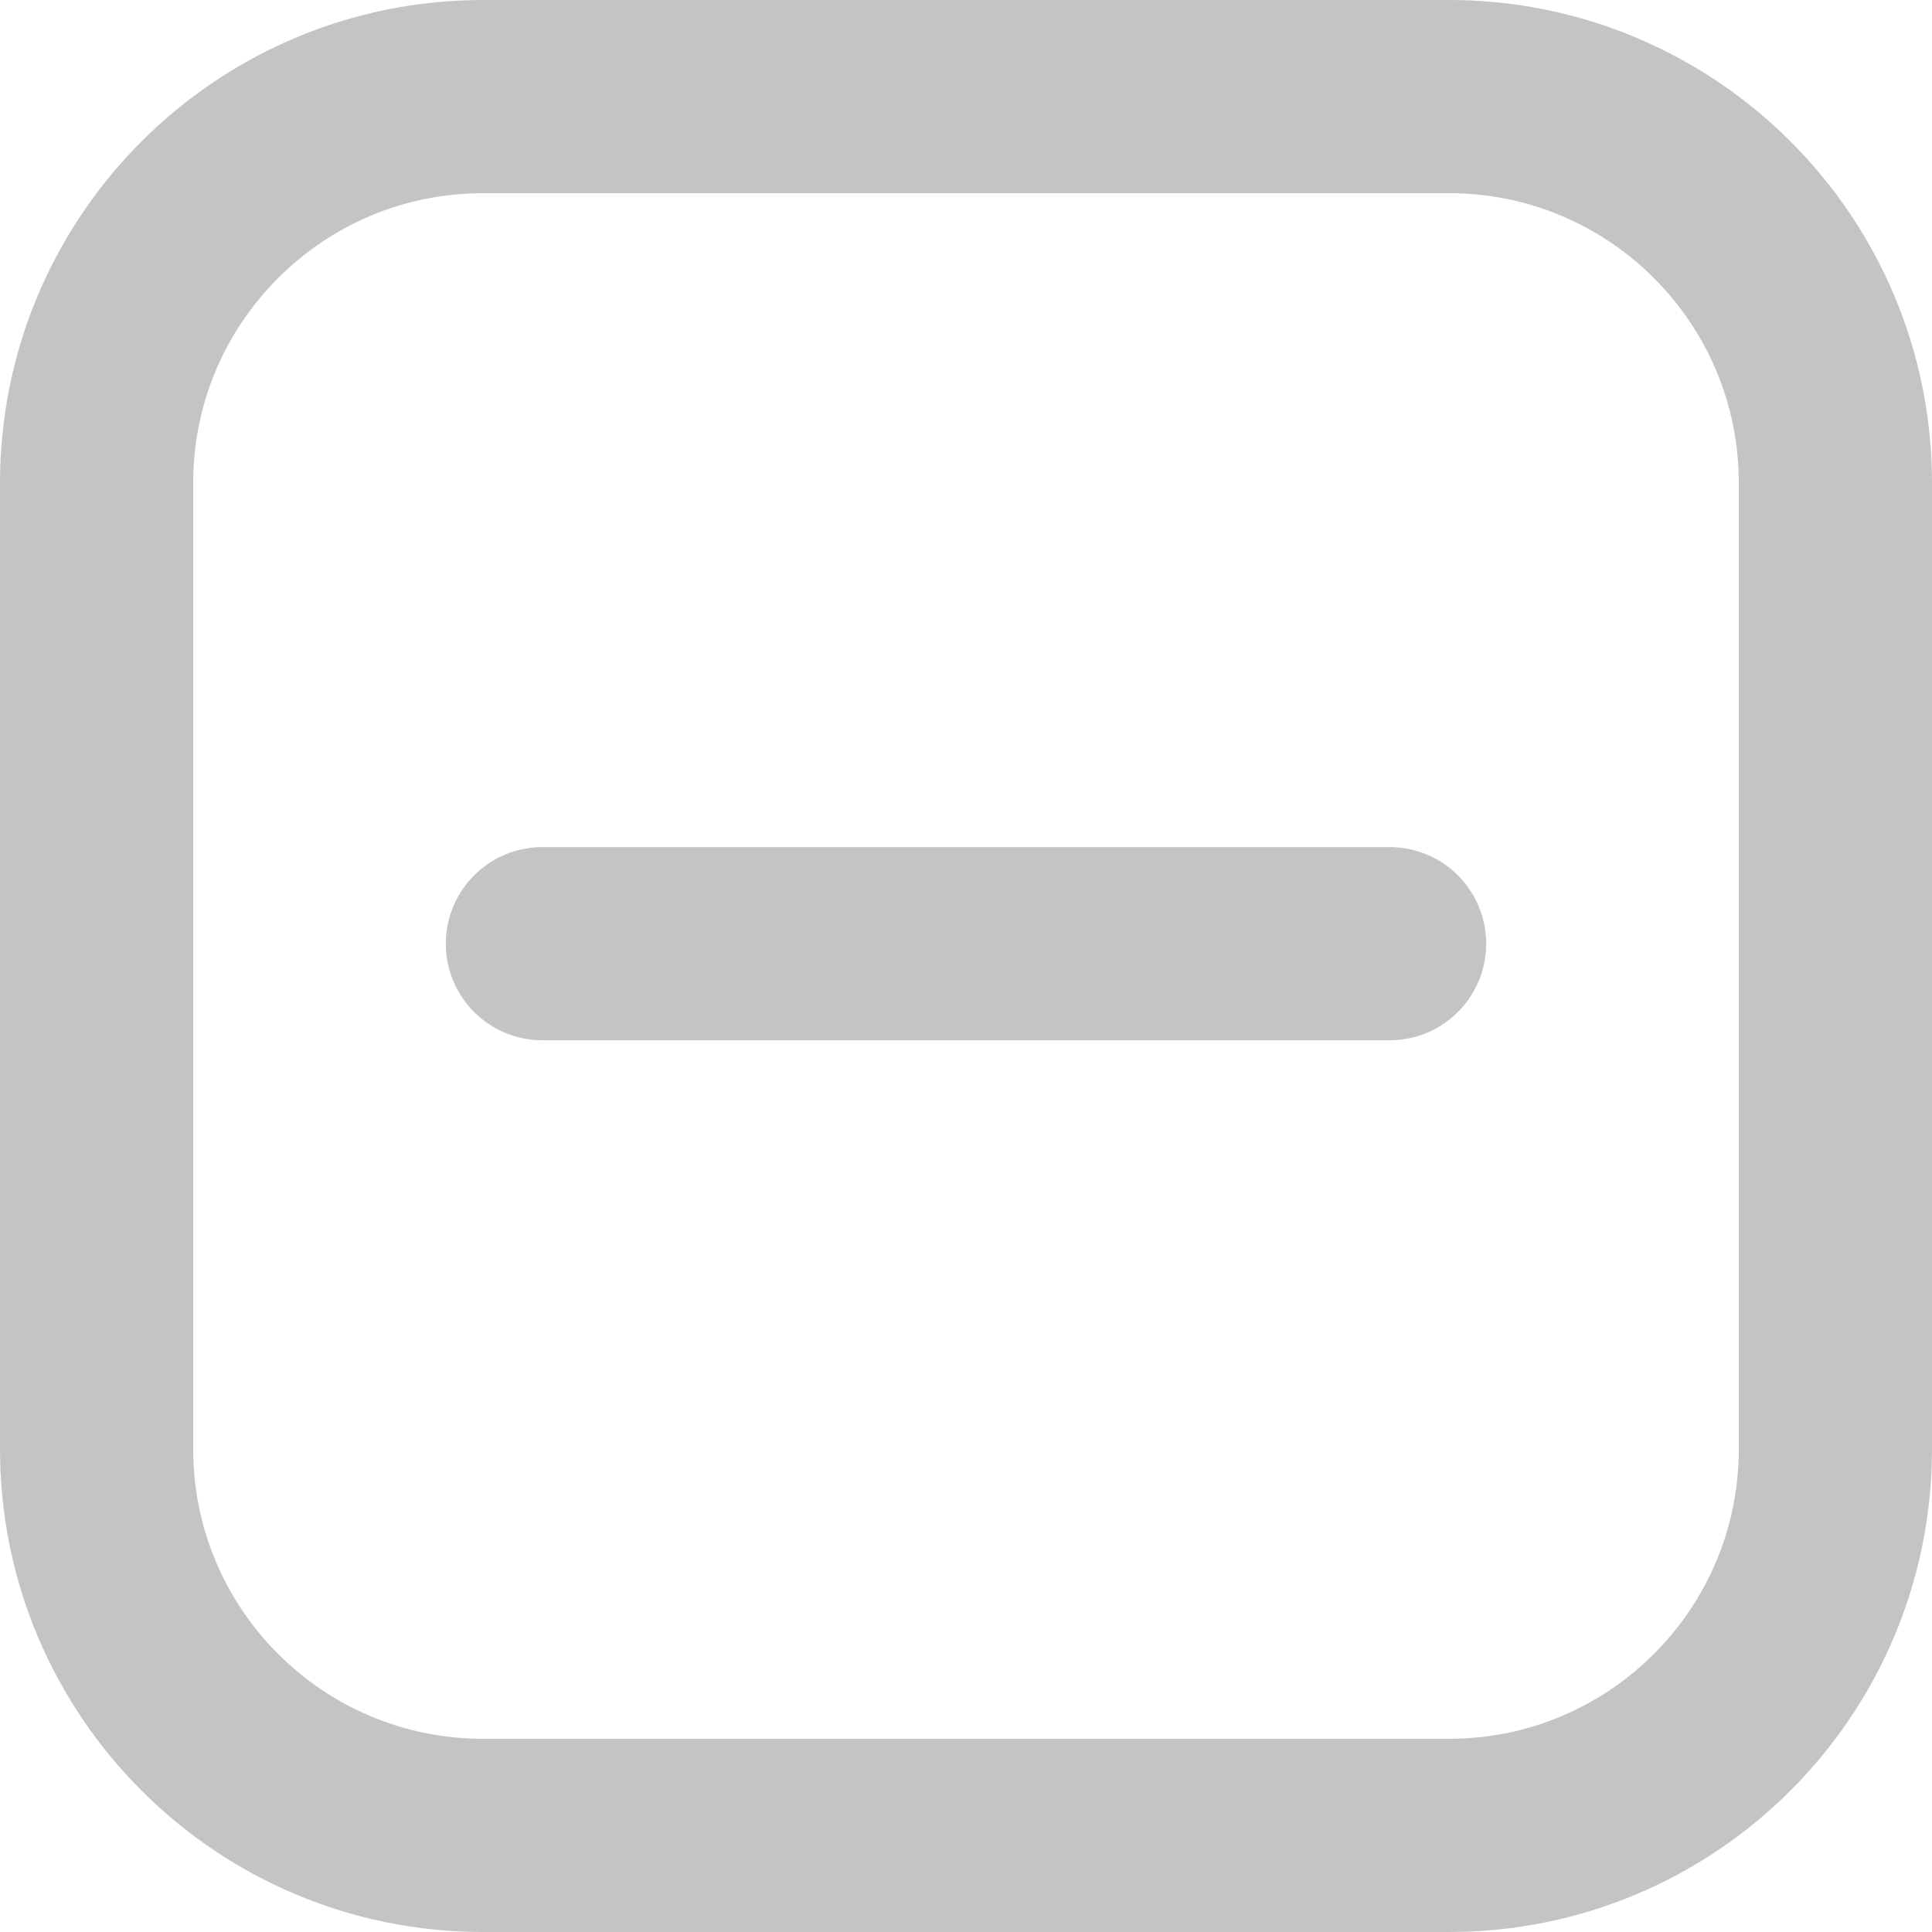
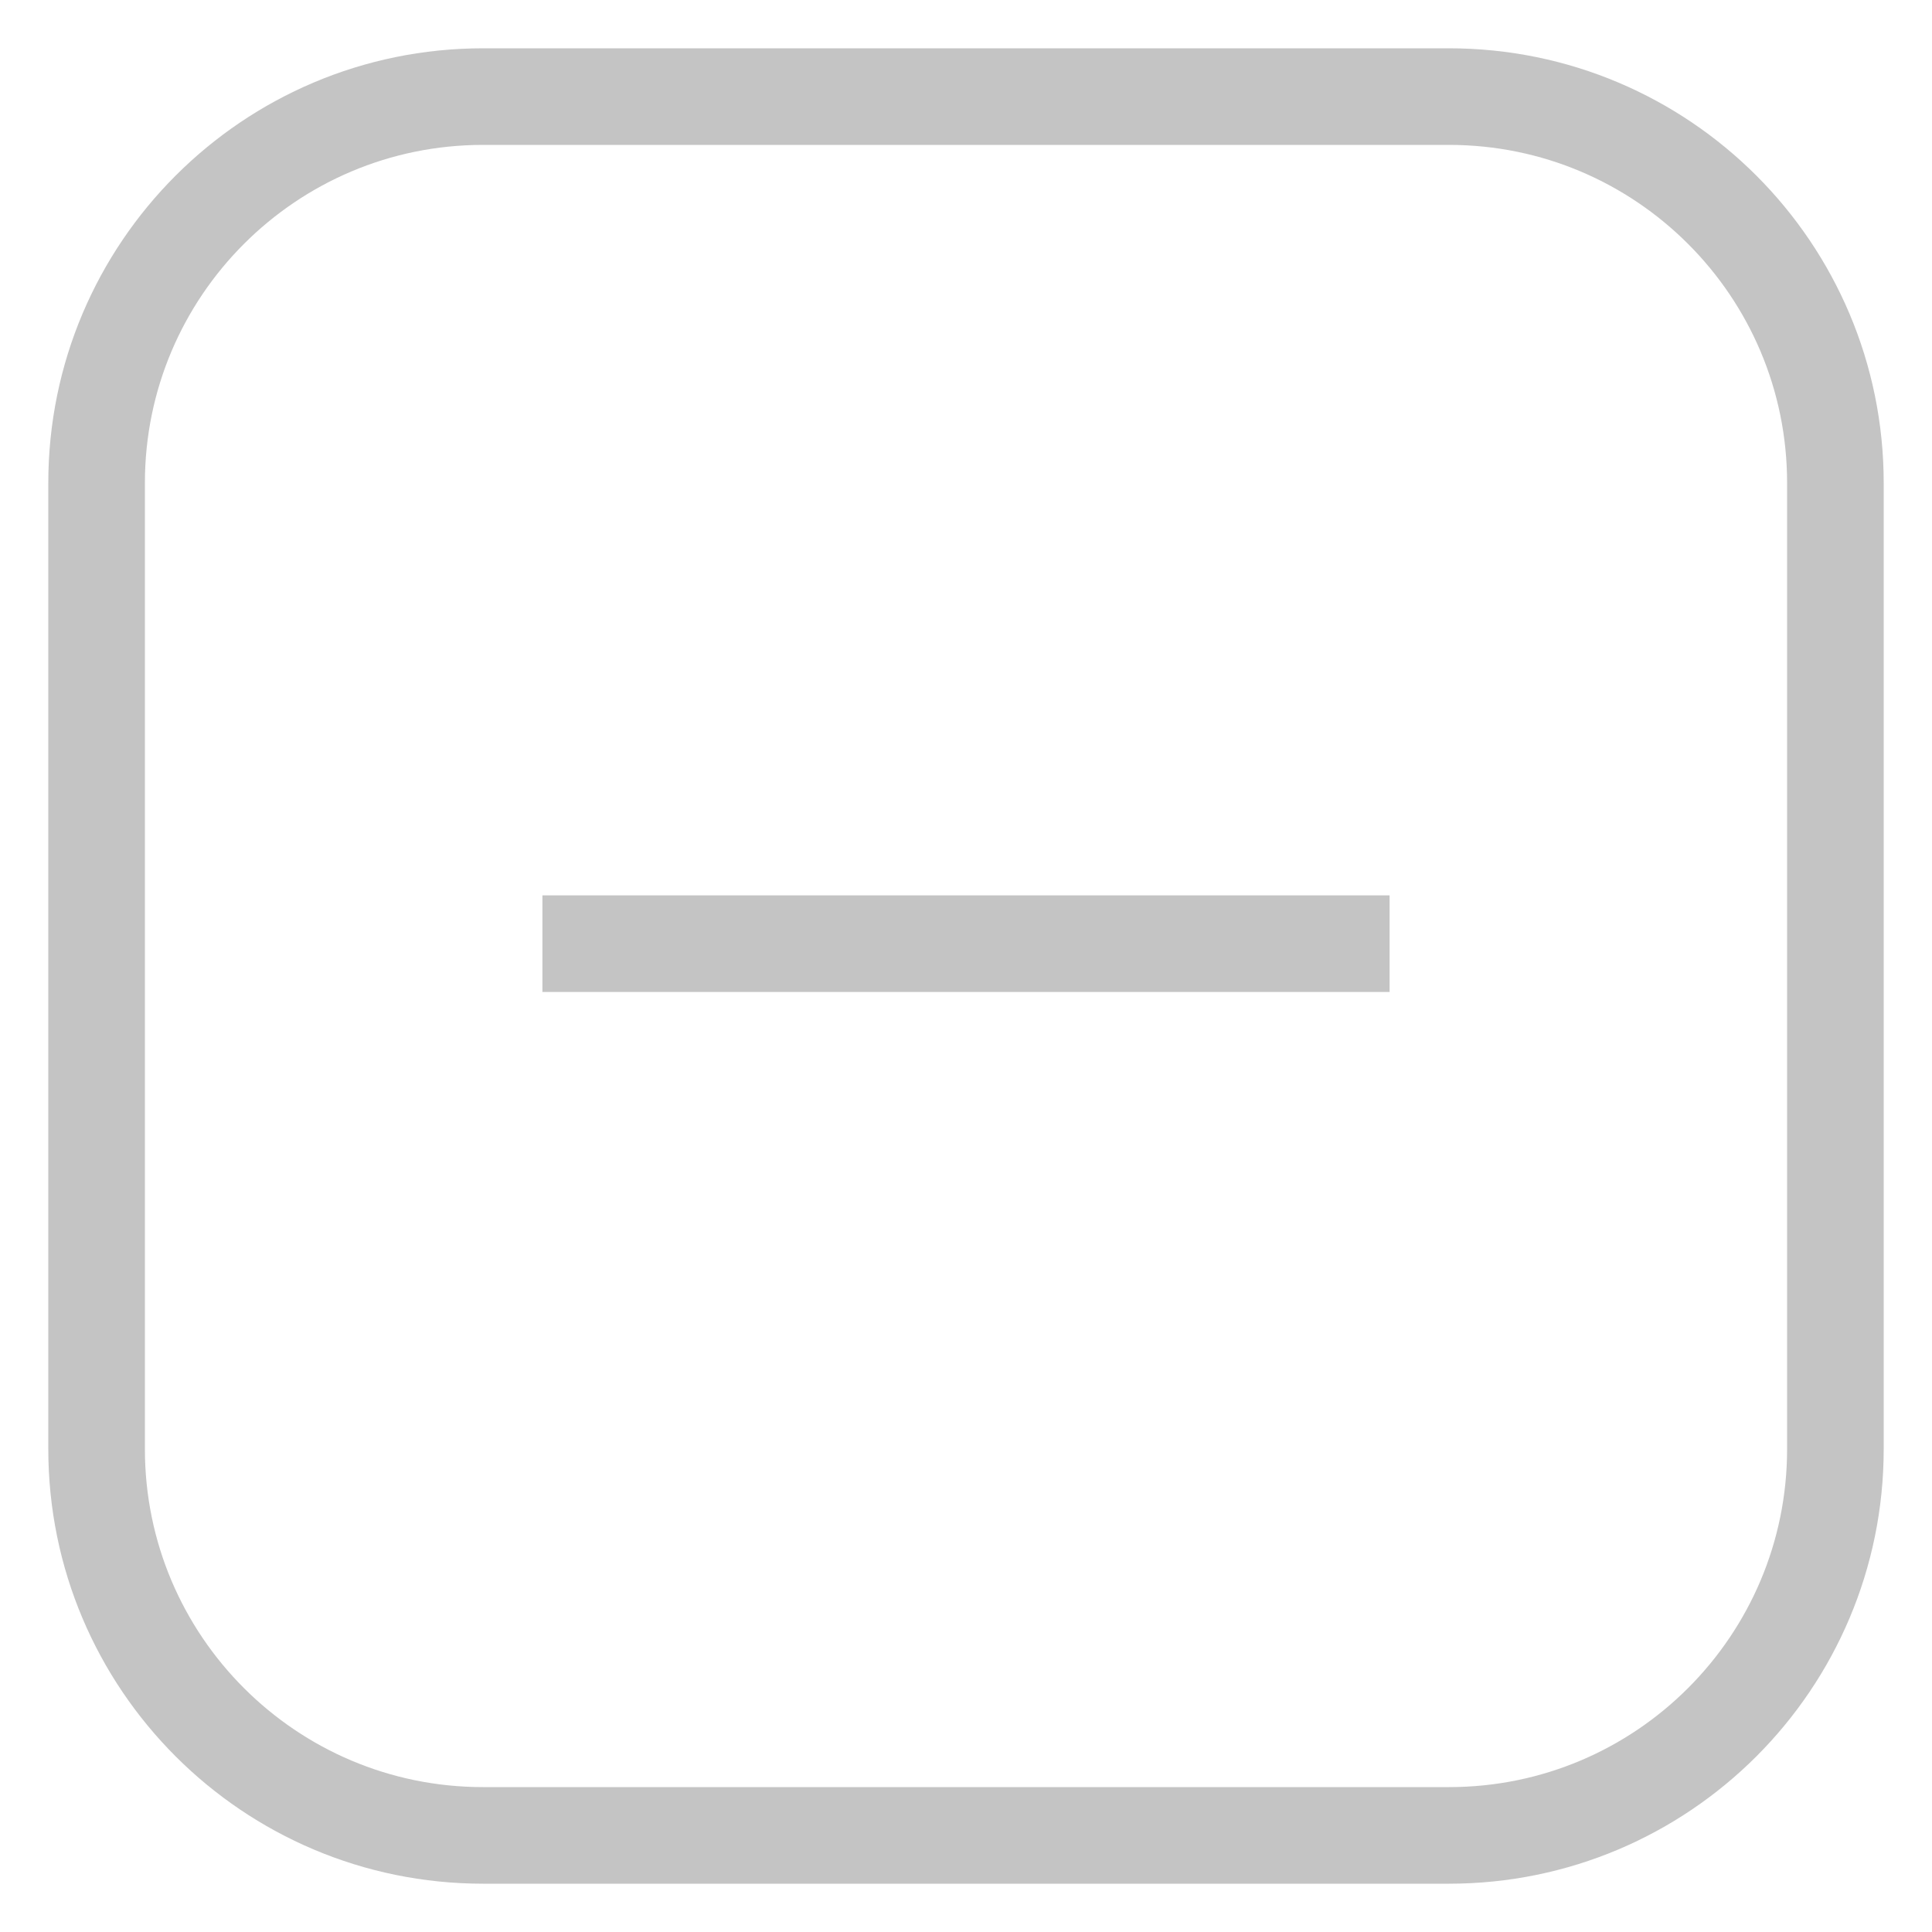
<svg xmlns="http://www.w3.org/2000/svg" width="20" height="20" viewBox="0 0 20 20" fill="none">
-   <rect x="1" y="1" width="18" height="18" rx="4" stroke="#C4C4C4" stroke-width="2" />
-   <line x1="5.615" y1="9.769" x2="14.385" y2="9.769" stroke="#C4C4C4" stroke-width="2" stroke-linecap="round" stroke-linejoin="round" />
+   <rect x="1" y="1" width="18" height="18" rx="4" stroke="#C4C4C4" strokeWidth="2" />
+   <line x1="5.615" y1="9.769" x2="14.385" y2="9.769" stroke="#C4C4C4" strokeWidth="2" strokeLinecap="round" stroke-linejoin="round" />
</svg>
